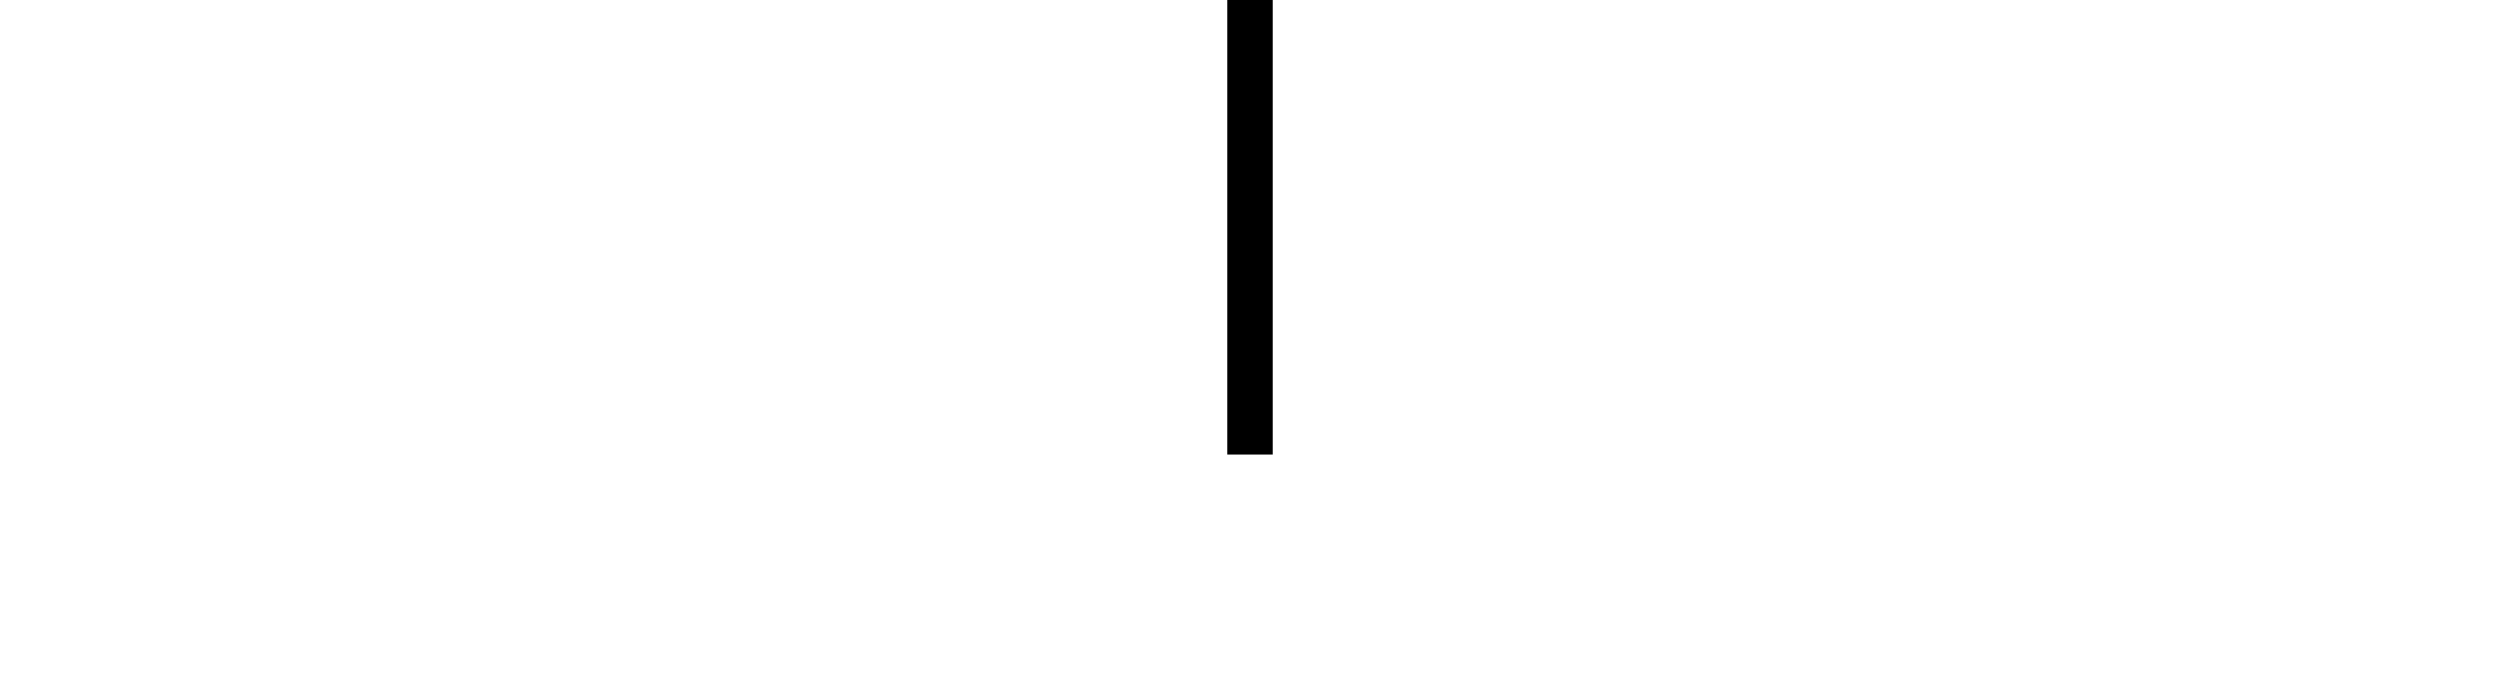
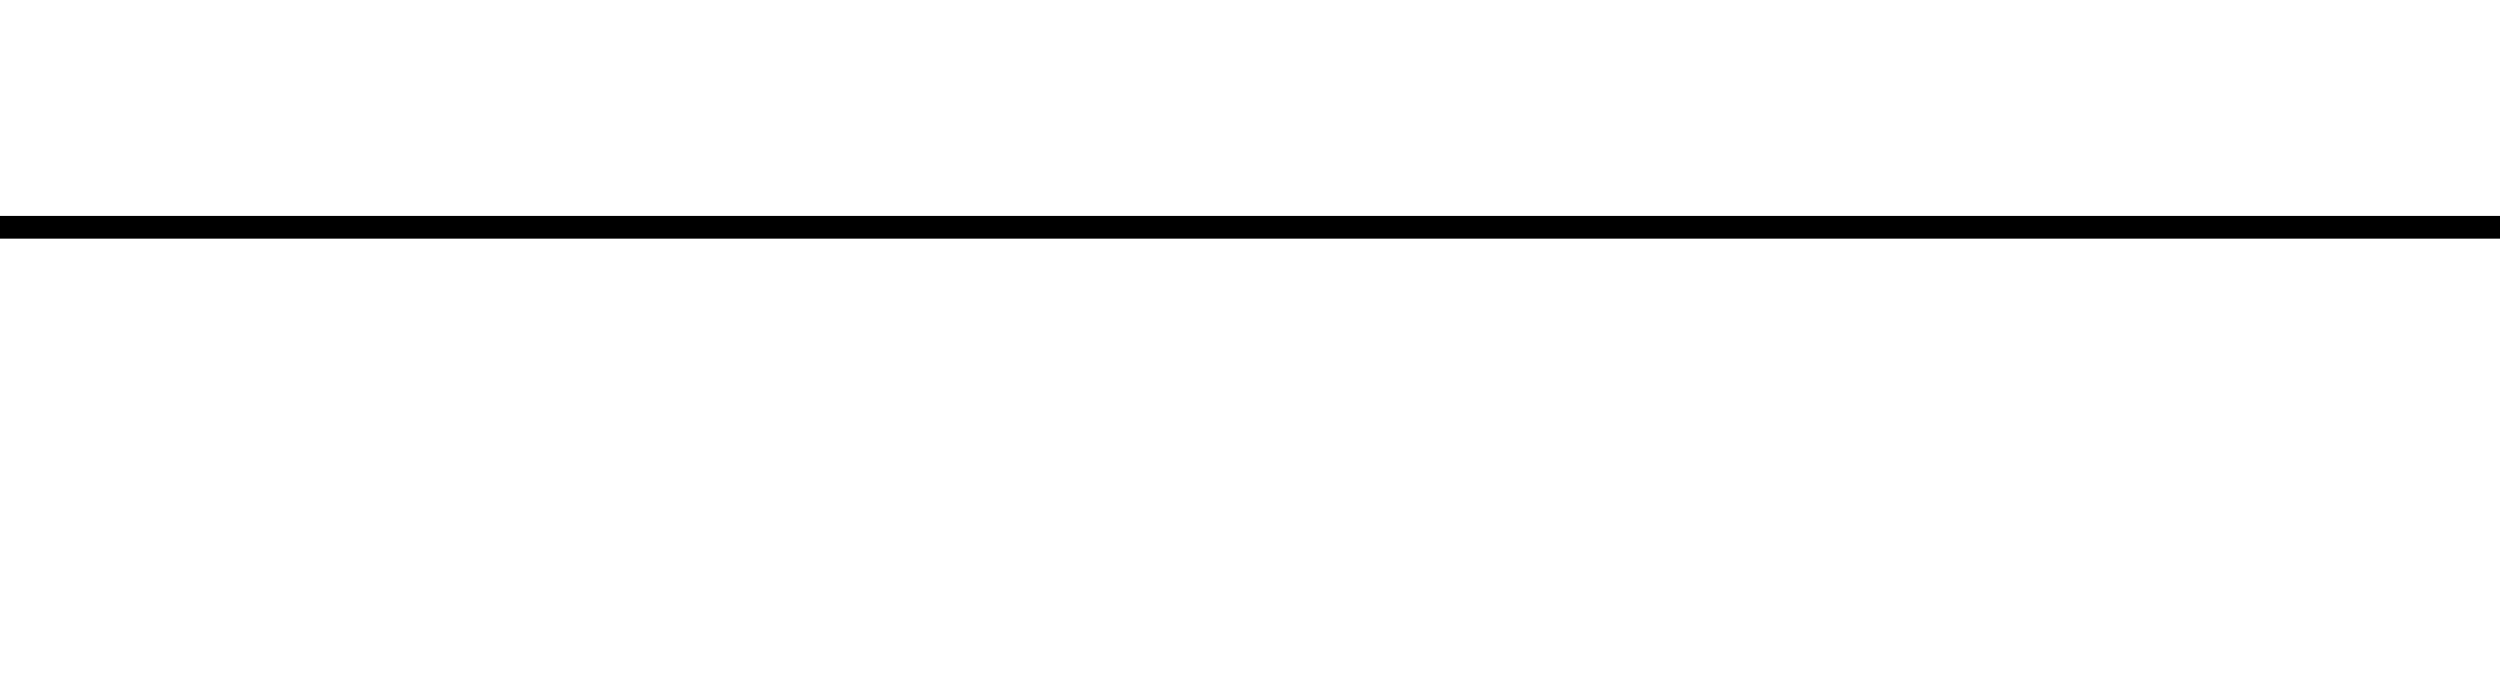
<svg xmlns="http://www.w3.org/2000/svg" width="110pt" height="30pt" viewBox="0 0 110 30" version="1.1">
  <g id="surface2">
-     <path style=" stroke:none;fill-rule:nonzero;fill:rgb(0%,0%,0%);fill-opacity:1;" d="M 54 0 L 56 0 L 56 20 L 54 20 Z M 54 0 " />
+     <path style=" stroke:none;fill-rule:nonzero;fill:rgb(0%,0%,0%);fill-opacity:1;" d="M 0 9.5 L 110 9.5 L 110 10.5 L 0 10.5 Z M 0 9.5 " />
  </g>
</svg>
